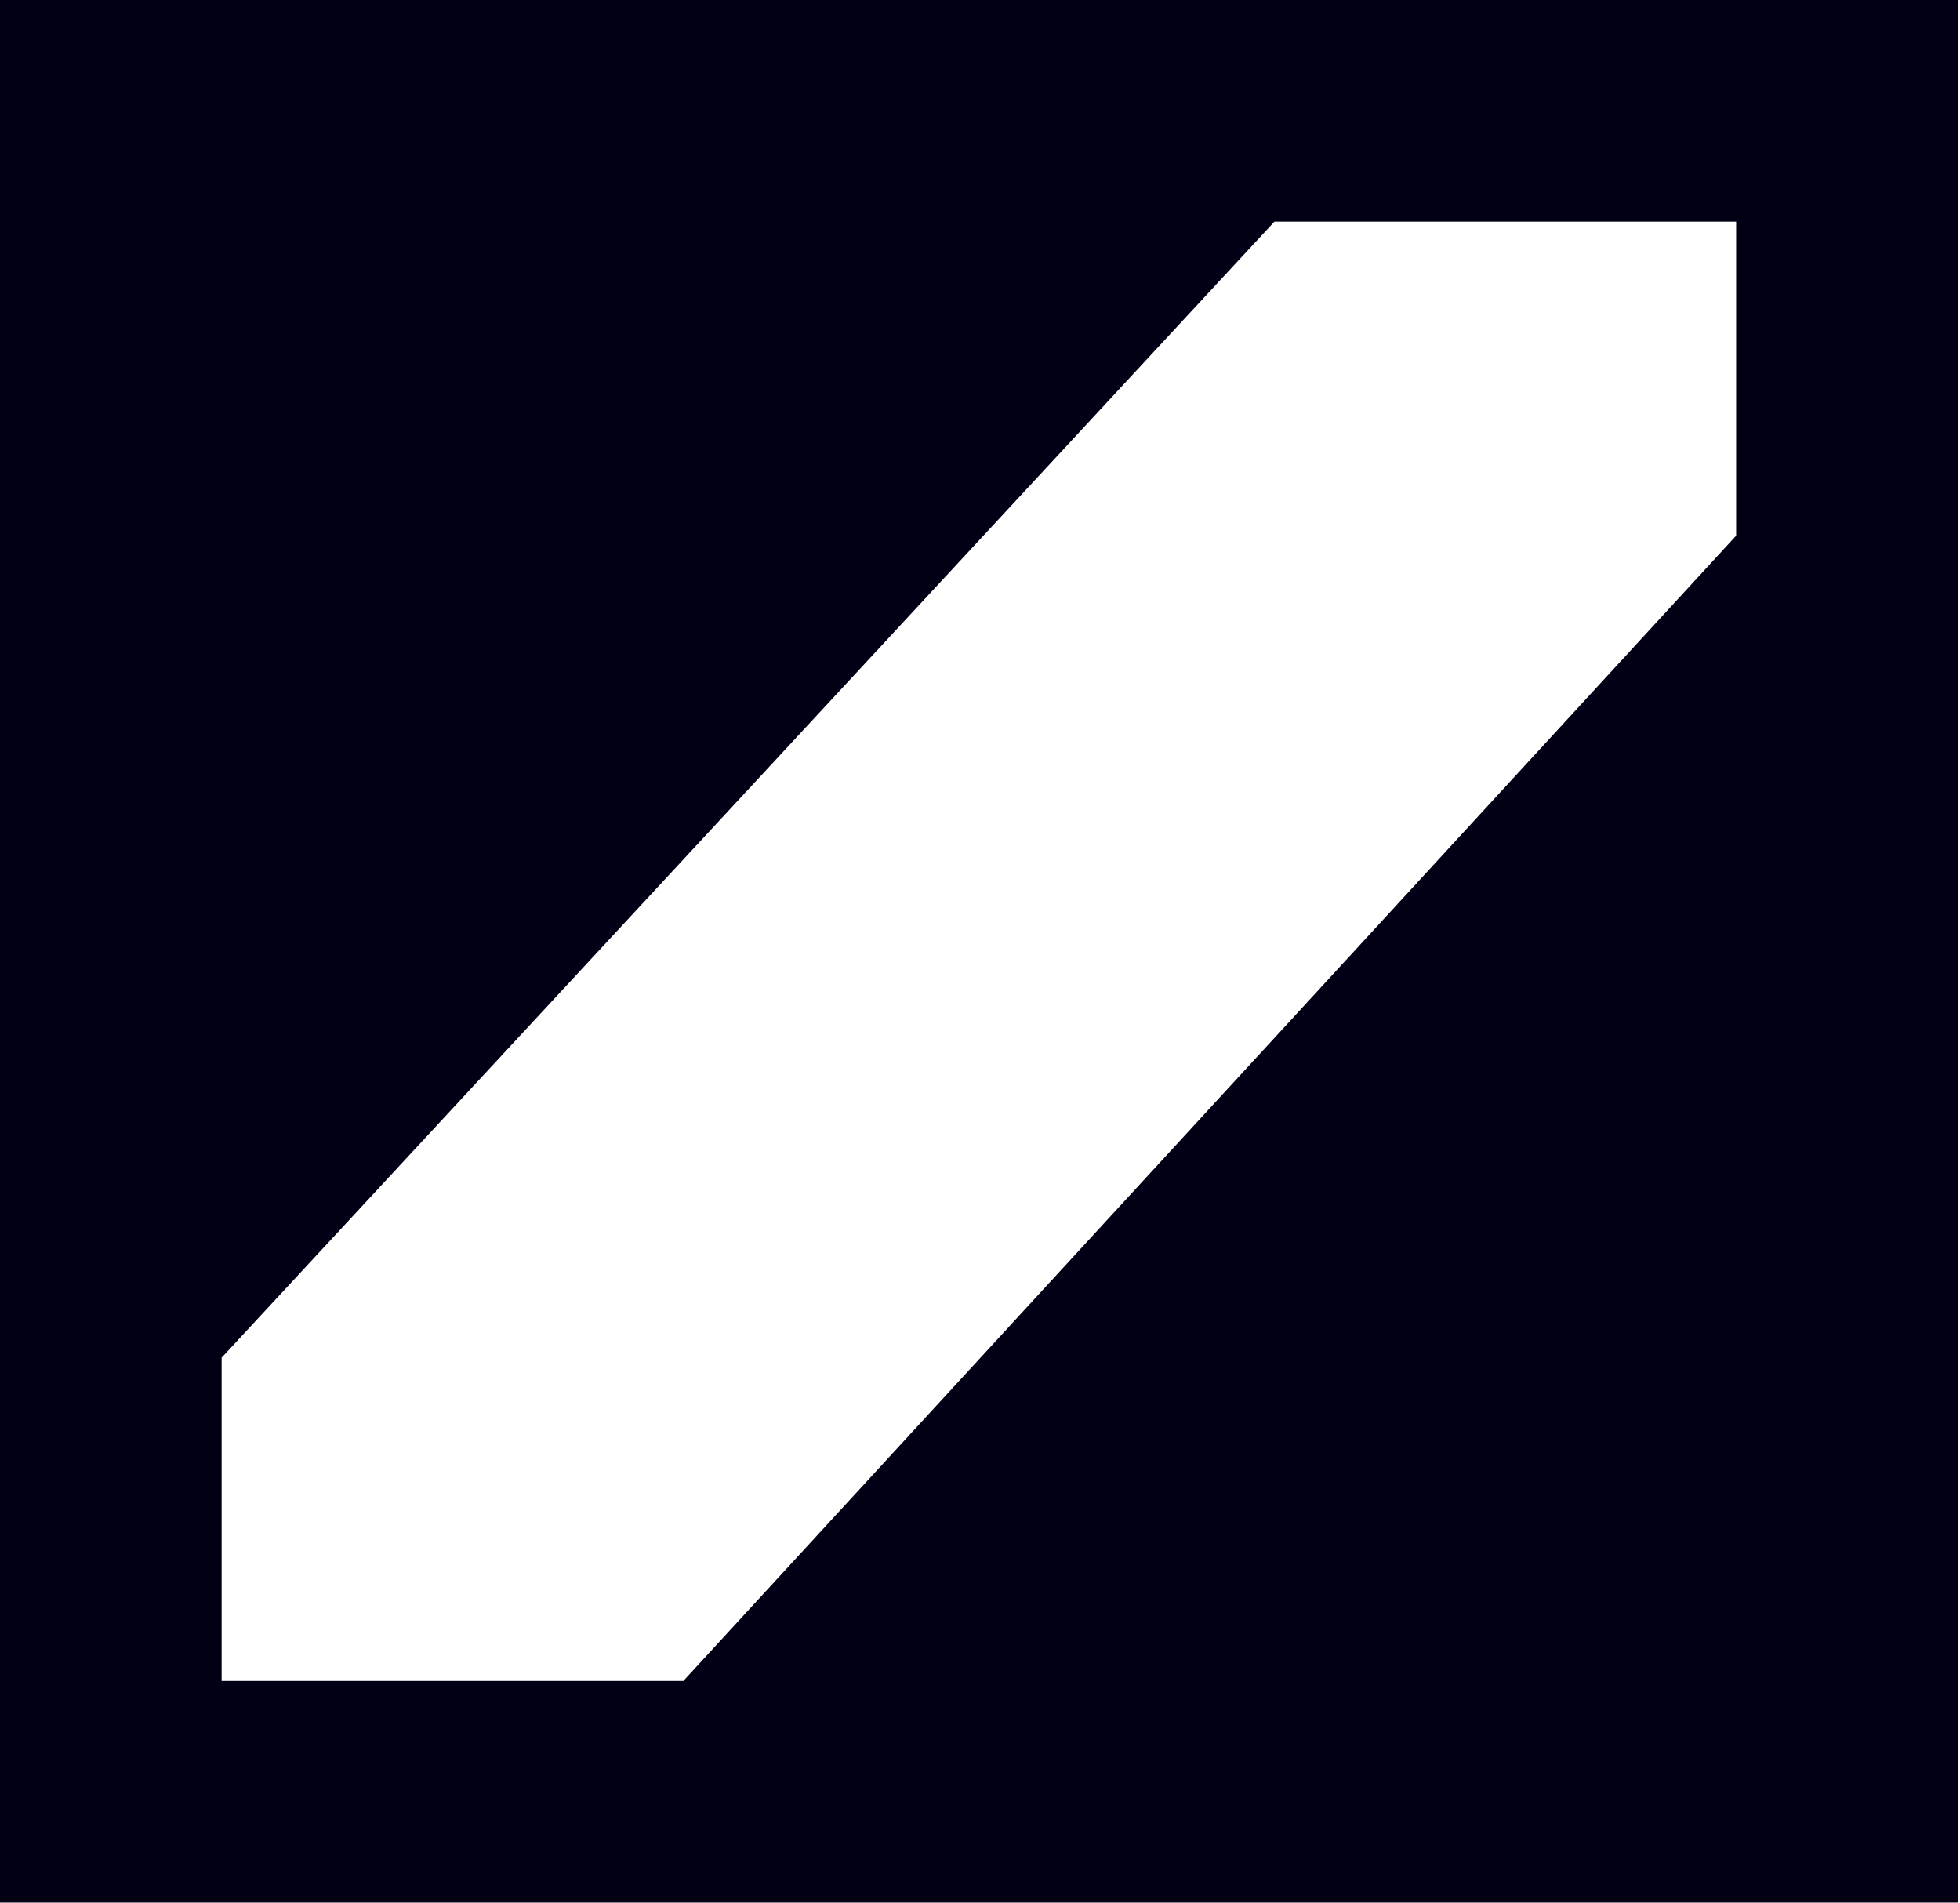
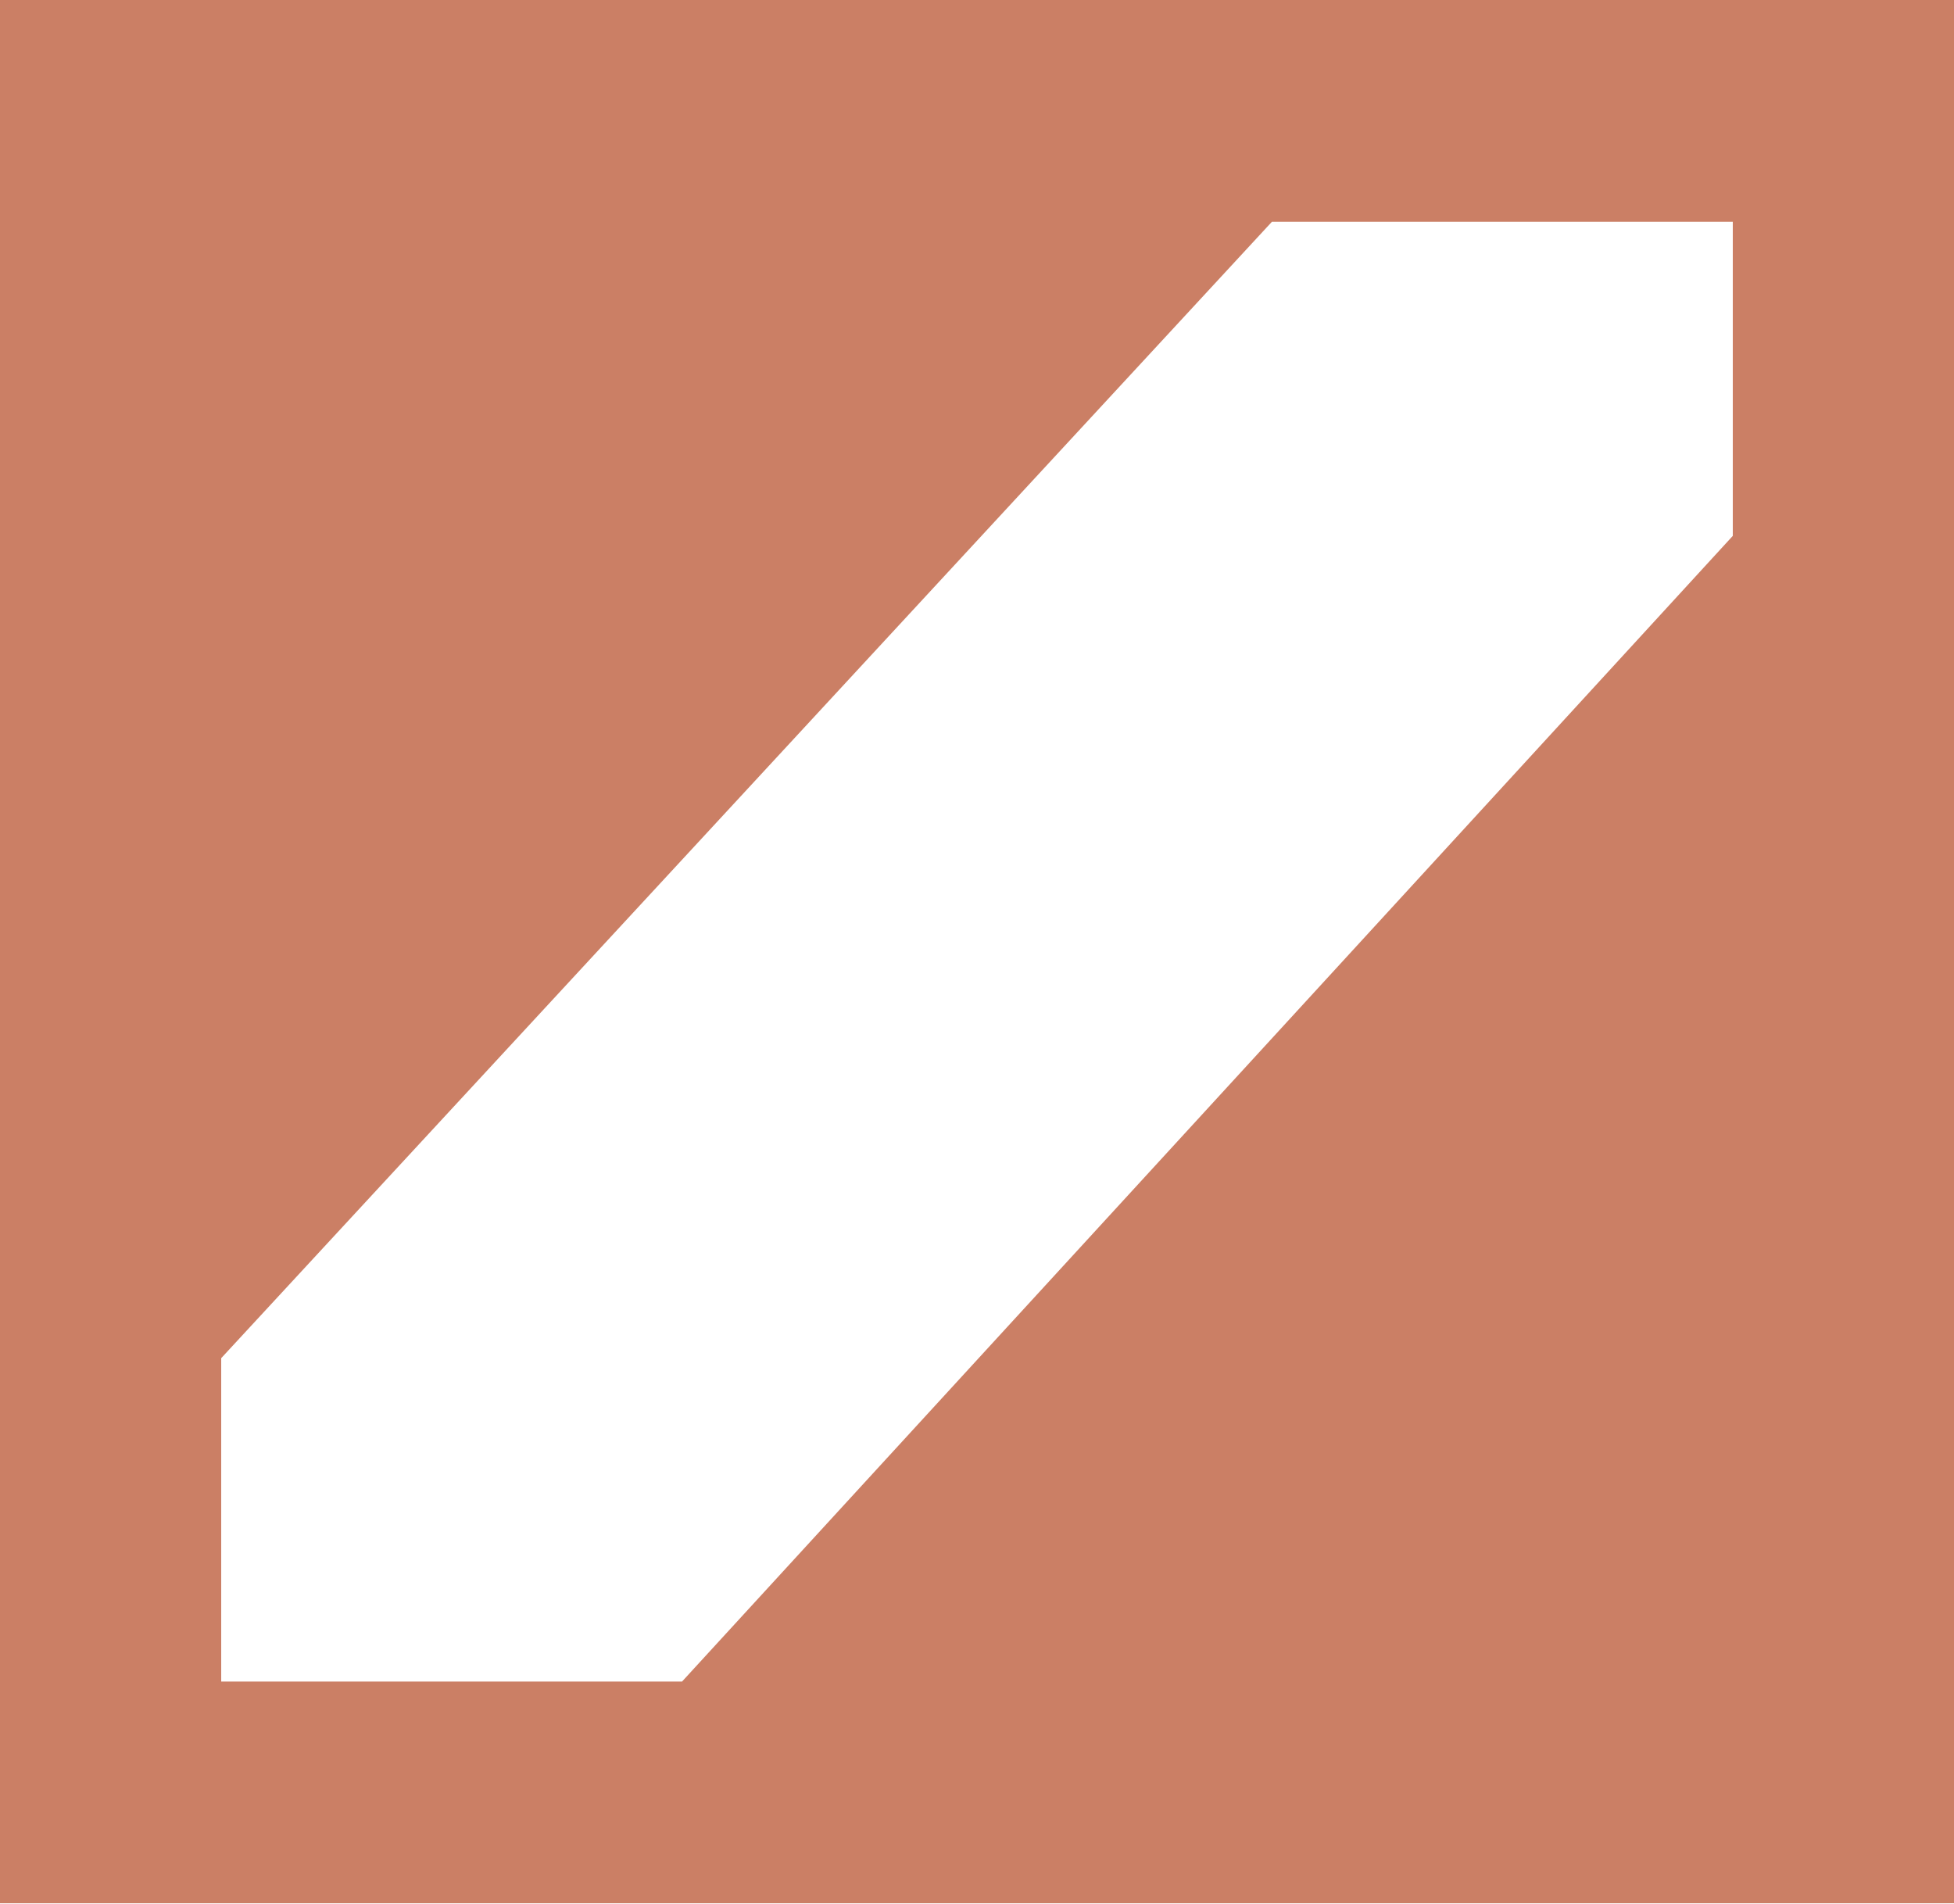
- <svg xmlns="http://www.w3.org/2000/svg" width="340" height="330" viewBox="0 0 340 330" fill="none">
-   <path fillRule="evenodd" clipRule="evenodd" d="M339.612 330L0 330L-2.88495e-05 3.05176e-05L339.612 8.27788e-07L339.612 330ZM38.447 291.553L118.544 291.553L301.165 92.913L301.165 38.447L221.068 38.447L38.447 235.485L38.447 291.553ZM301.165 291.553L179.417 291.553L301.165 160.194L301.165 291.553ZM38.447 169.806L38.447 38.447L160.194 38.447L38.447 169.806Z" fill="#020015" />
+ <svg xmlns="http://www.w3.org/2000/svg" width="308" height="300" fill="none">
+   <path fill="#CB7F65" fillRule="evenodd" d="M308 300H0V0h308v300ZM34.868 265.049h72.641L273.132 84.466V34.952h-72.641L34.868 214.078v50.971Zm238.264 0H162.717l110.415-119.418v119.418ZM34.868 154.369V34.952h110.415L34.868 154.369Z" clipRule="evenodd" />
</svg>
